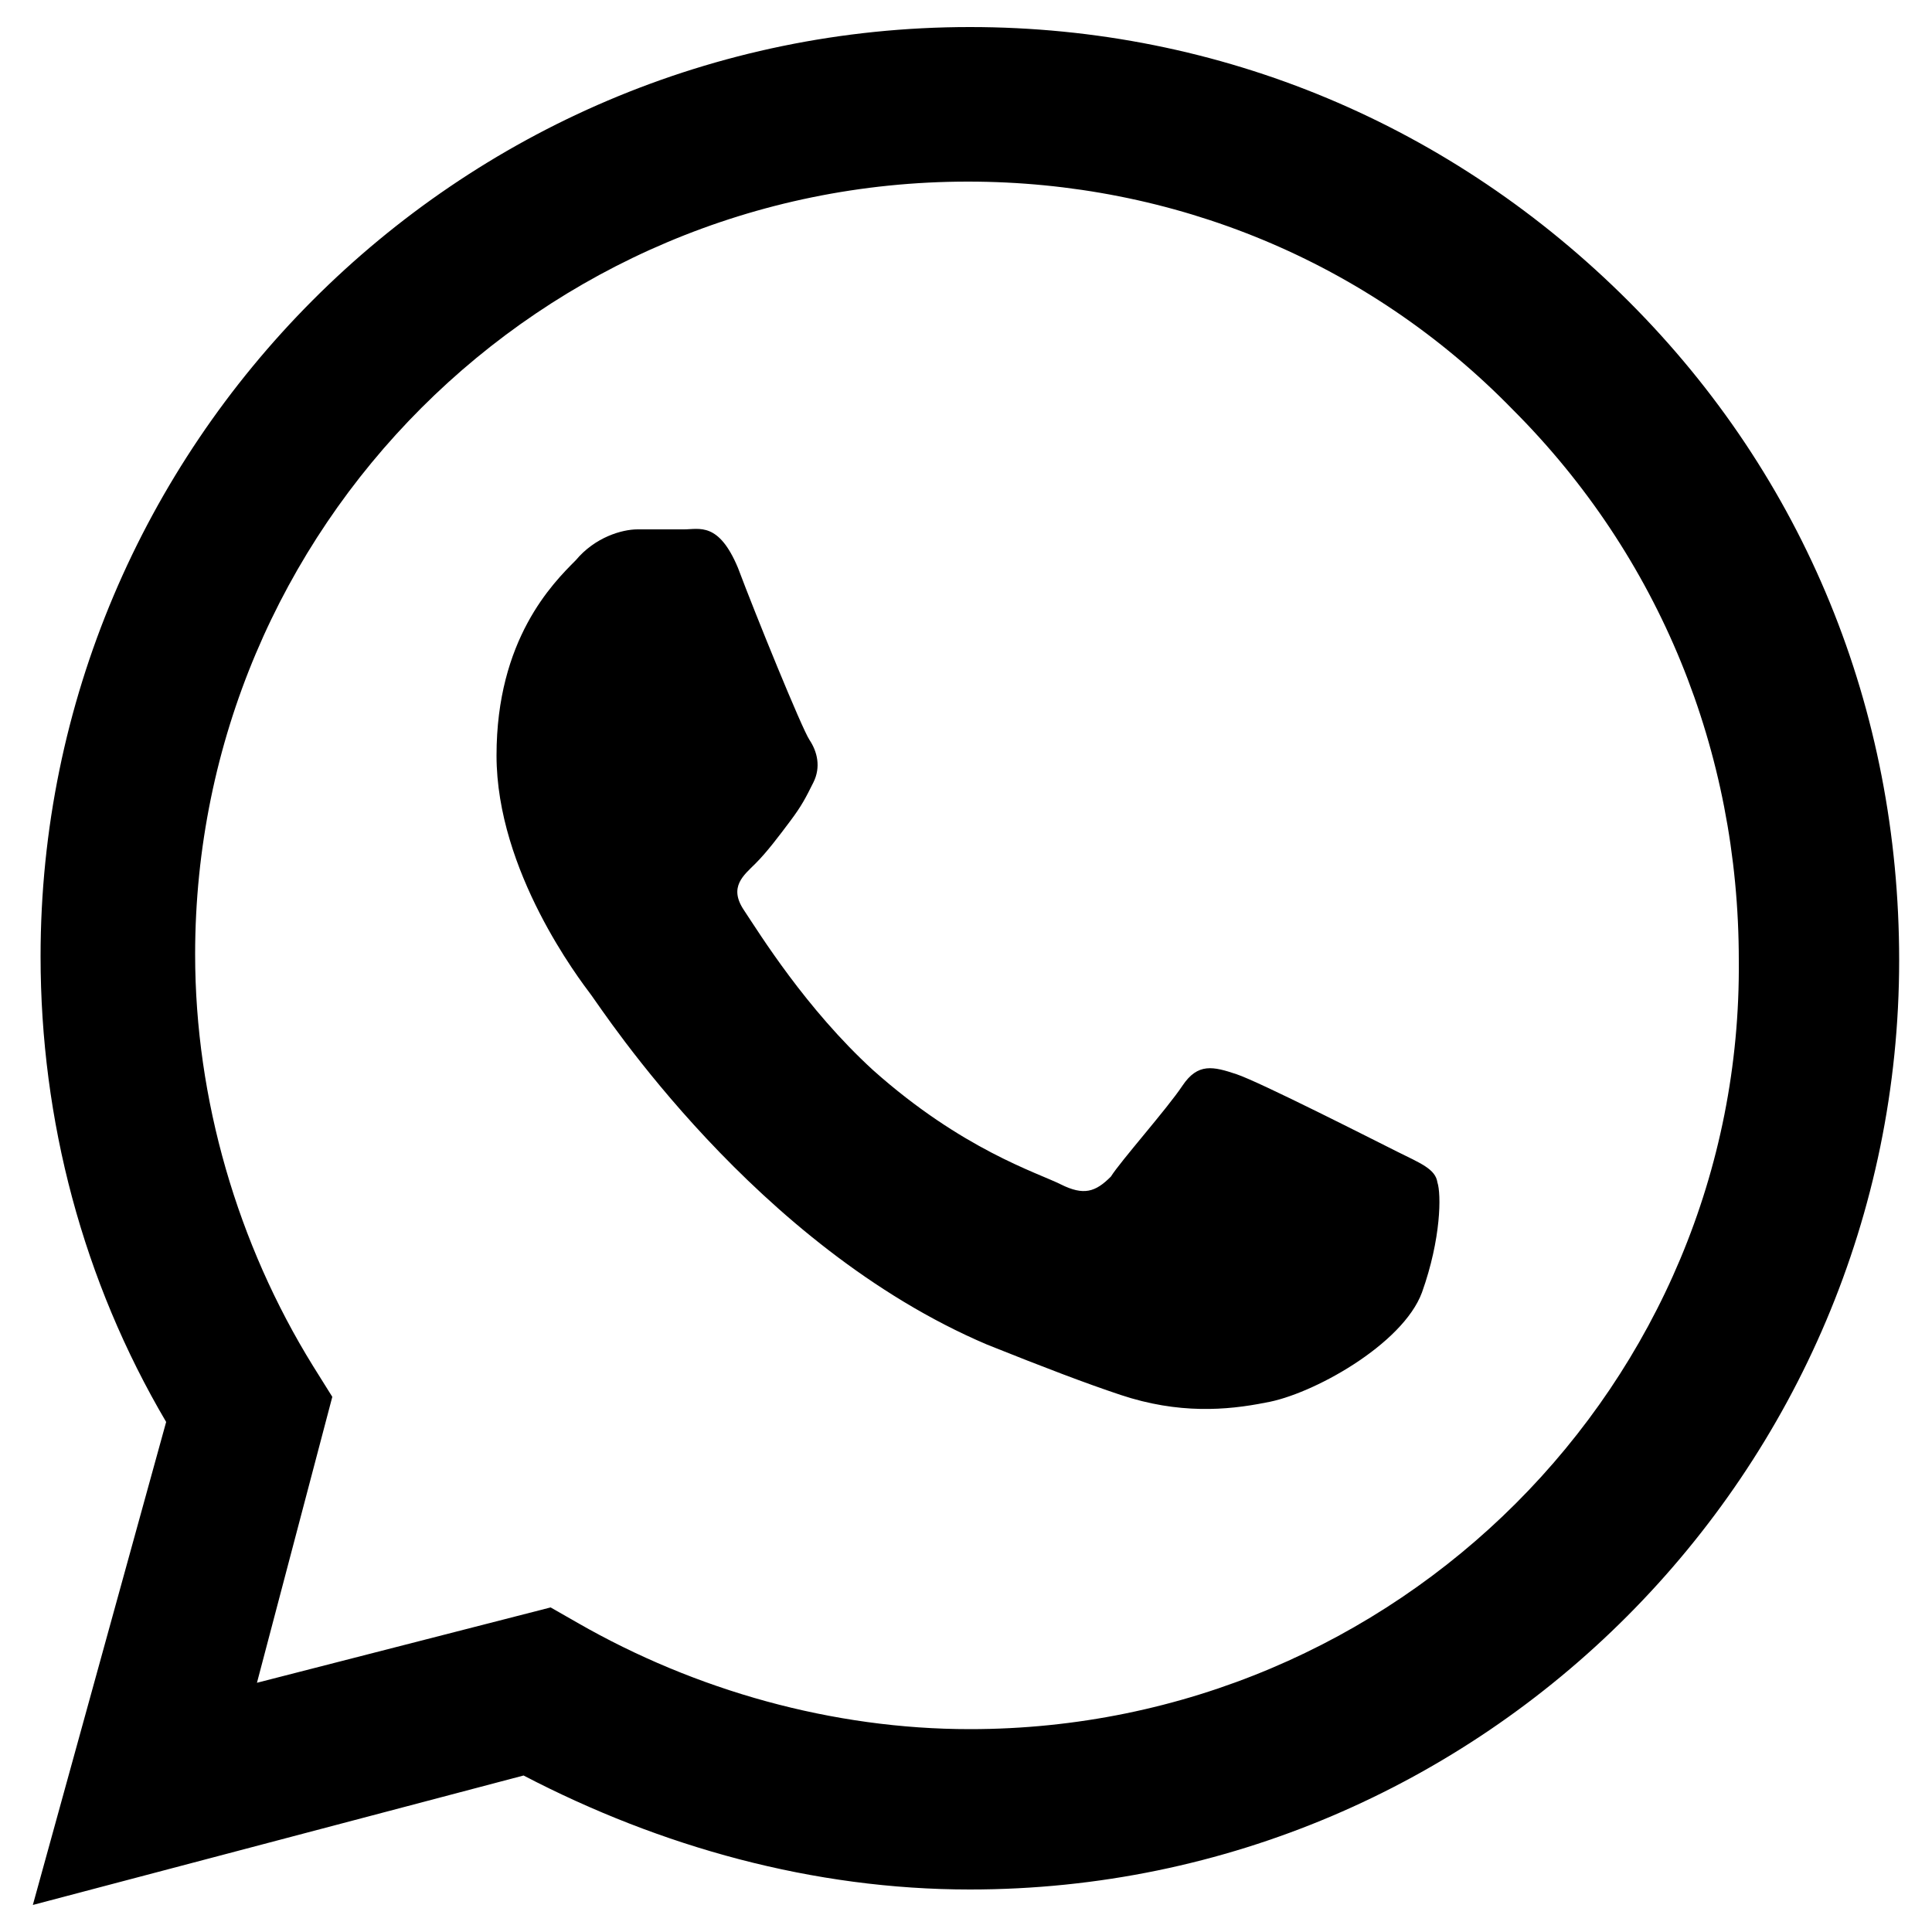
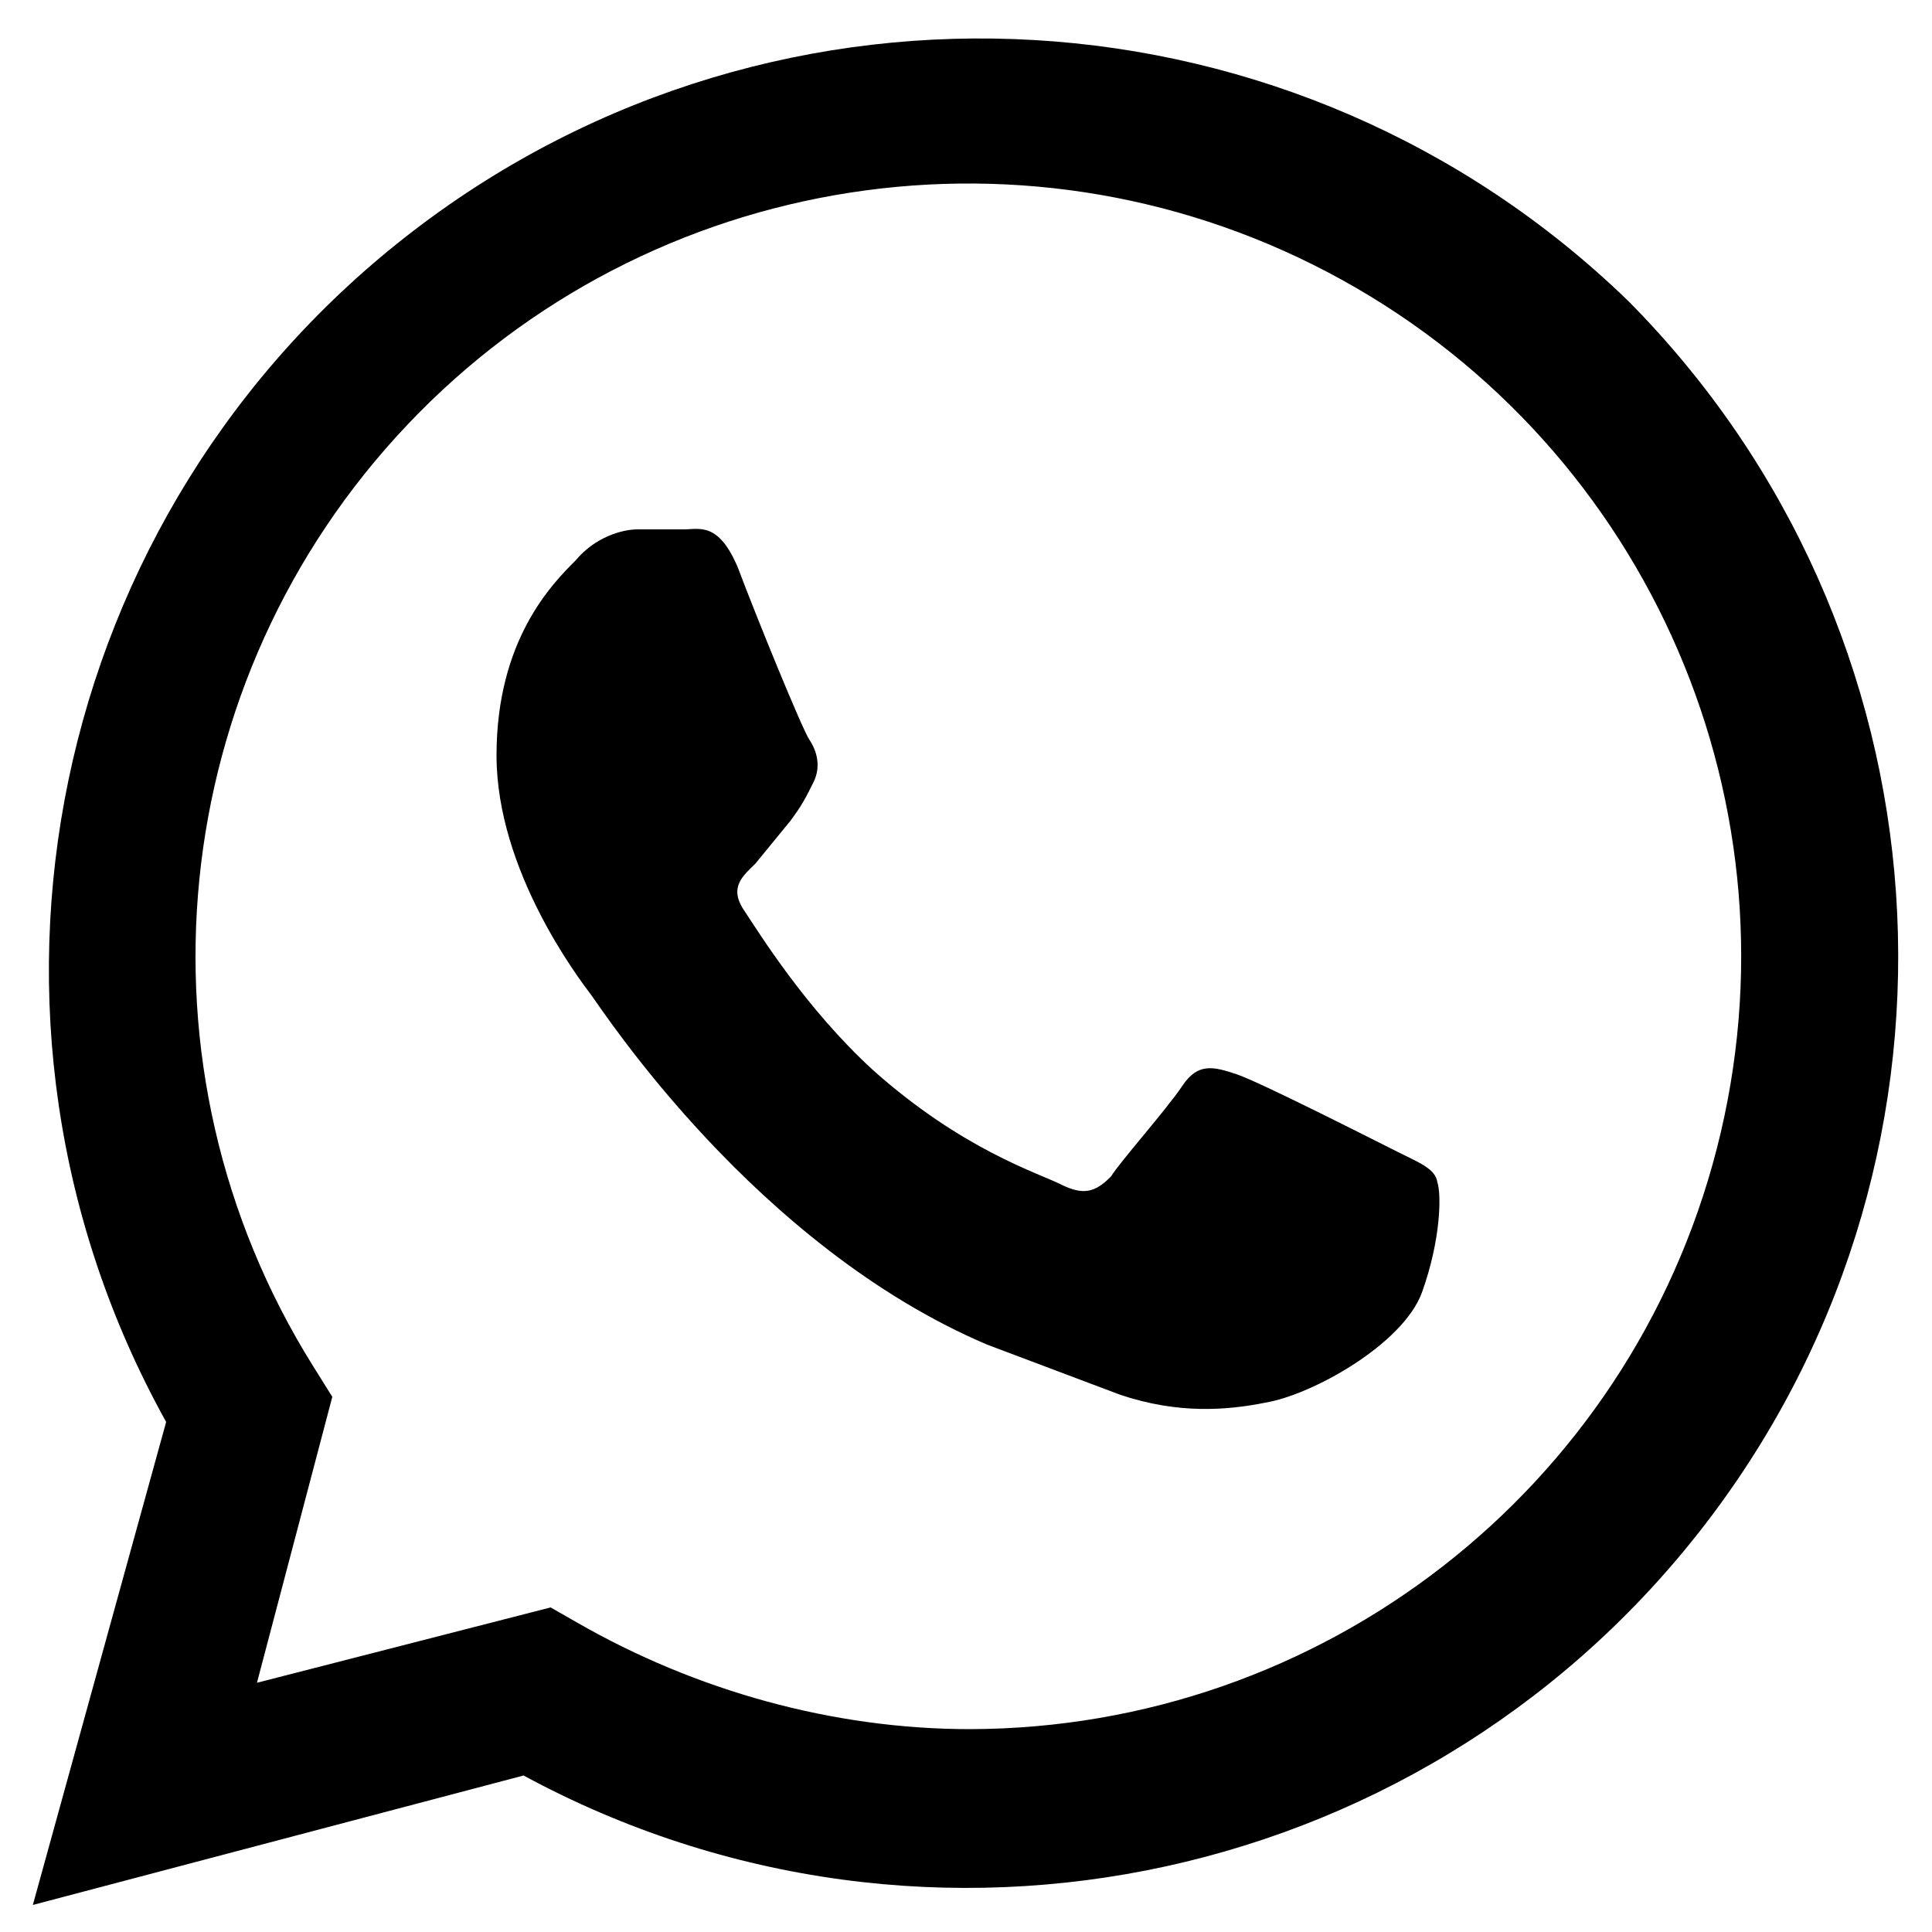
- <svg xmlns="http://www.w3.org/2000/svg" version="1.1" id="Laag_1" x="0px" y="0px" viewBox="0 0 100 100" style="enable-background:new 0 0 100 100;" xml:space="preserve">
-   <style type="text/css">
- 	.st0{fill-rule:evenodd;clip-rule:evenodd;}
- </style>
-   <path class="st0" d="M84.3,15.6C75.2,6.5,63.2,1.4,50.2,1.4C23.6,1.4,2.1,23.1,2.1,49.5c0,8.5,2.2,16.8,6.5,24.1l-6.9,25l25.4-6.7  c7.1,3.7,15,5.9,23.1,5.9c26.6,0,48.1-21.7,48.1-48.1C98.3,36.7,93.4,24.7,84.3,15.6z M50.2,89.5c-7.1,0-14.2-2-20.3-5.5l-1.4-0.8  l-15.2,3.9l3.9-14.8l-1-1.6c-3.9-6.3-6.1-13.8-6.1-21.3c0-22.1,17.9-40,40-40c10.6,0,20.7,4.1,28.2,11.8C85.9,28.8,90,38.9,90,49.7  C90.2,71.6,72.3,89.5,50.2,89.5z M72.3,59.6C71.1,59,65.2,56,64,55.6c-1.2-0.4-2-0.6-2.8,0.6c-0.8,1.2-3.2,3.9-3.7,4.7  c-0.8,0.8-1.4,1-2.6,0.4s-5.1-1.8-9.7-5.9c-3.5-3.2-5.9-7.1-6.7-8.3c-0.8-1.2,0-1.8,0.6-2.4c0.6-0.6,1.2-1.4,1.8-2.2  c0.6-0.8,0.8-1.2,1.2-2c0.4-0.8,0.2-1.6-0.2-2.2c-0.4-0.6-2.8-6.5-3.7-8.9c-1-2.4-2-2-2.8-2H33c-0.8,0-2.2,0.4-3.2,1.6  c-1.2,1.2-4.1,4.1-4.1,10.1s4.3,11.6,4.9,12.4c0.6,0.8,8.5,13,20.5,18.1c3,1.2,5.1,2,6.9,2.6c3,1,5.5,0.8,7.5,0.4  c2.4-0.4,7.1-3,8.1-5.7c1-2.8,1-5.1,0.8-5.7C74.3,60.5,73.5,60.2,72.3,59.6z" />
+ <svg xmlns="http://www.w3.org/2000/svg" viewBox="0 0 100 100">
+   <path fill-rule="evenodd" d="M84.3 15.6a48.2 48.2 0 00-75.7 58l-6.9 25 25.4-6.7a48.2 48.2 0 0057.2-76.3zM50.2 89.5c-7.1 0-14.2-2-20.3-5.5l-1.4-.8-15.2 3.9 3.9-14.8-1-1.6a40 40 0 1134 18.8zm22.1-29.9c-1.2-.6-7.1-3.6-8.3-4-1.2-.4-2-.6-2.8.6-.8 1.2-3.2 3.9-3.7 4.7-.8.8-1.4 1-2.6.4s-5.1-1.8-9.7-5.9c-3.5-3.2-5.9-7.1-6.7-8.3-.8-1.2 0-1.8.6-2.4l1.8-2.2c.6-.8.8-1.2 1.2-2 .4-.8.2-1.6-.2-2.2-.4-.6-2.8-6.5-3.7-8.9-1-2.4-2-2-2.8-2H33c-.8 0-2.2.4-3.2 1.6-1.2 1.2-4.1 4.1-4.1 10.1s4.3 11.6 4.9 12.4c.6.8 8.5 13 20.5 18.1l6.9 2.6c3 1 5.5.8 7.5.4 2.4-.4 7.1-3 8.1-5.7 1-2.8 1-5.1.8-5.7-.1-.7-.9-1-2.1-1.6z" clip-rule="evenodd" />
</svg>
